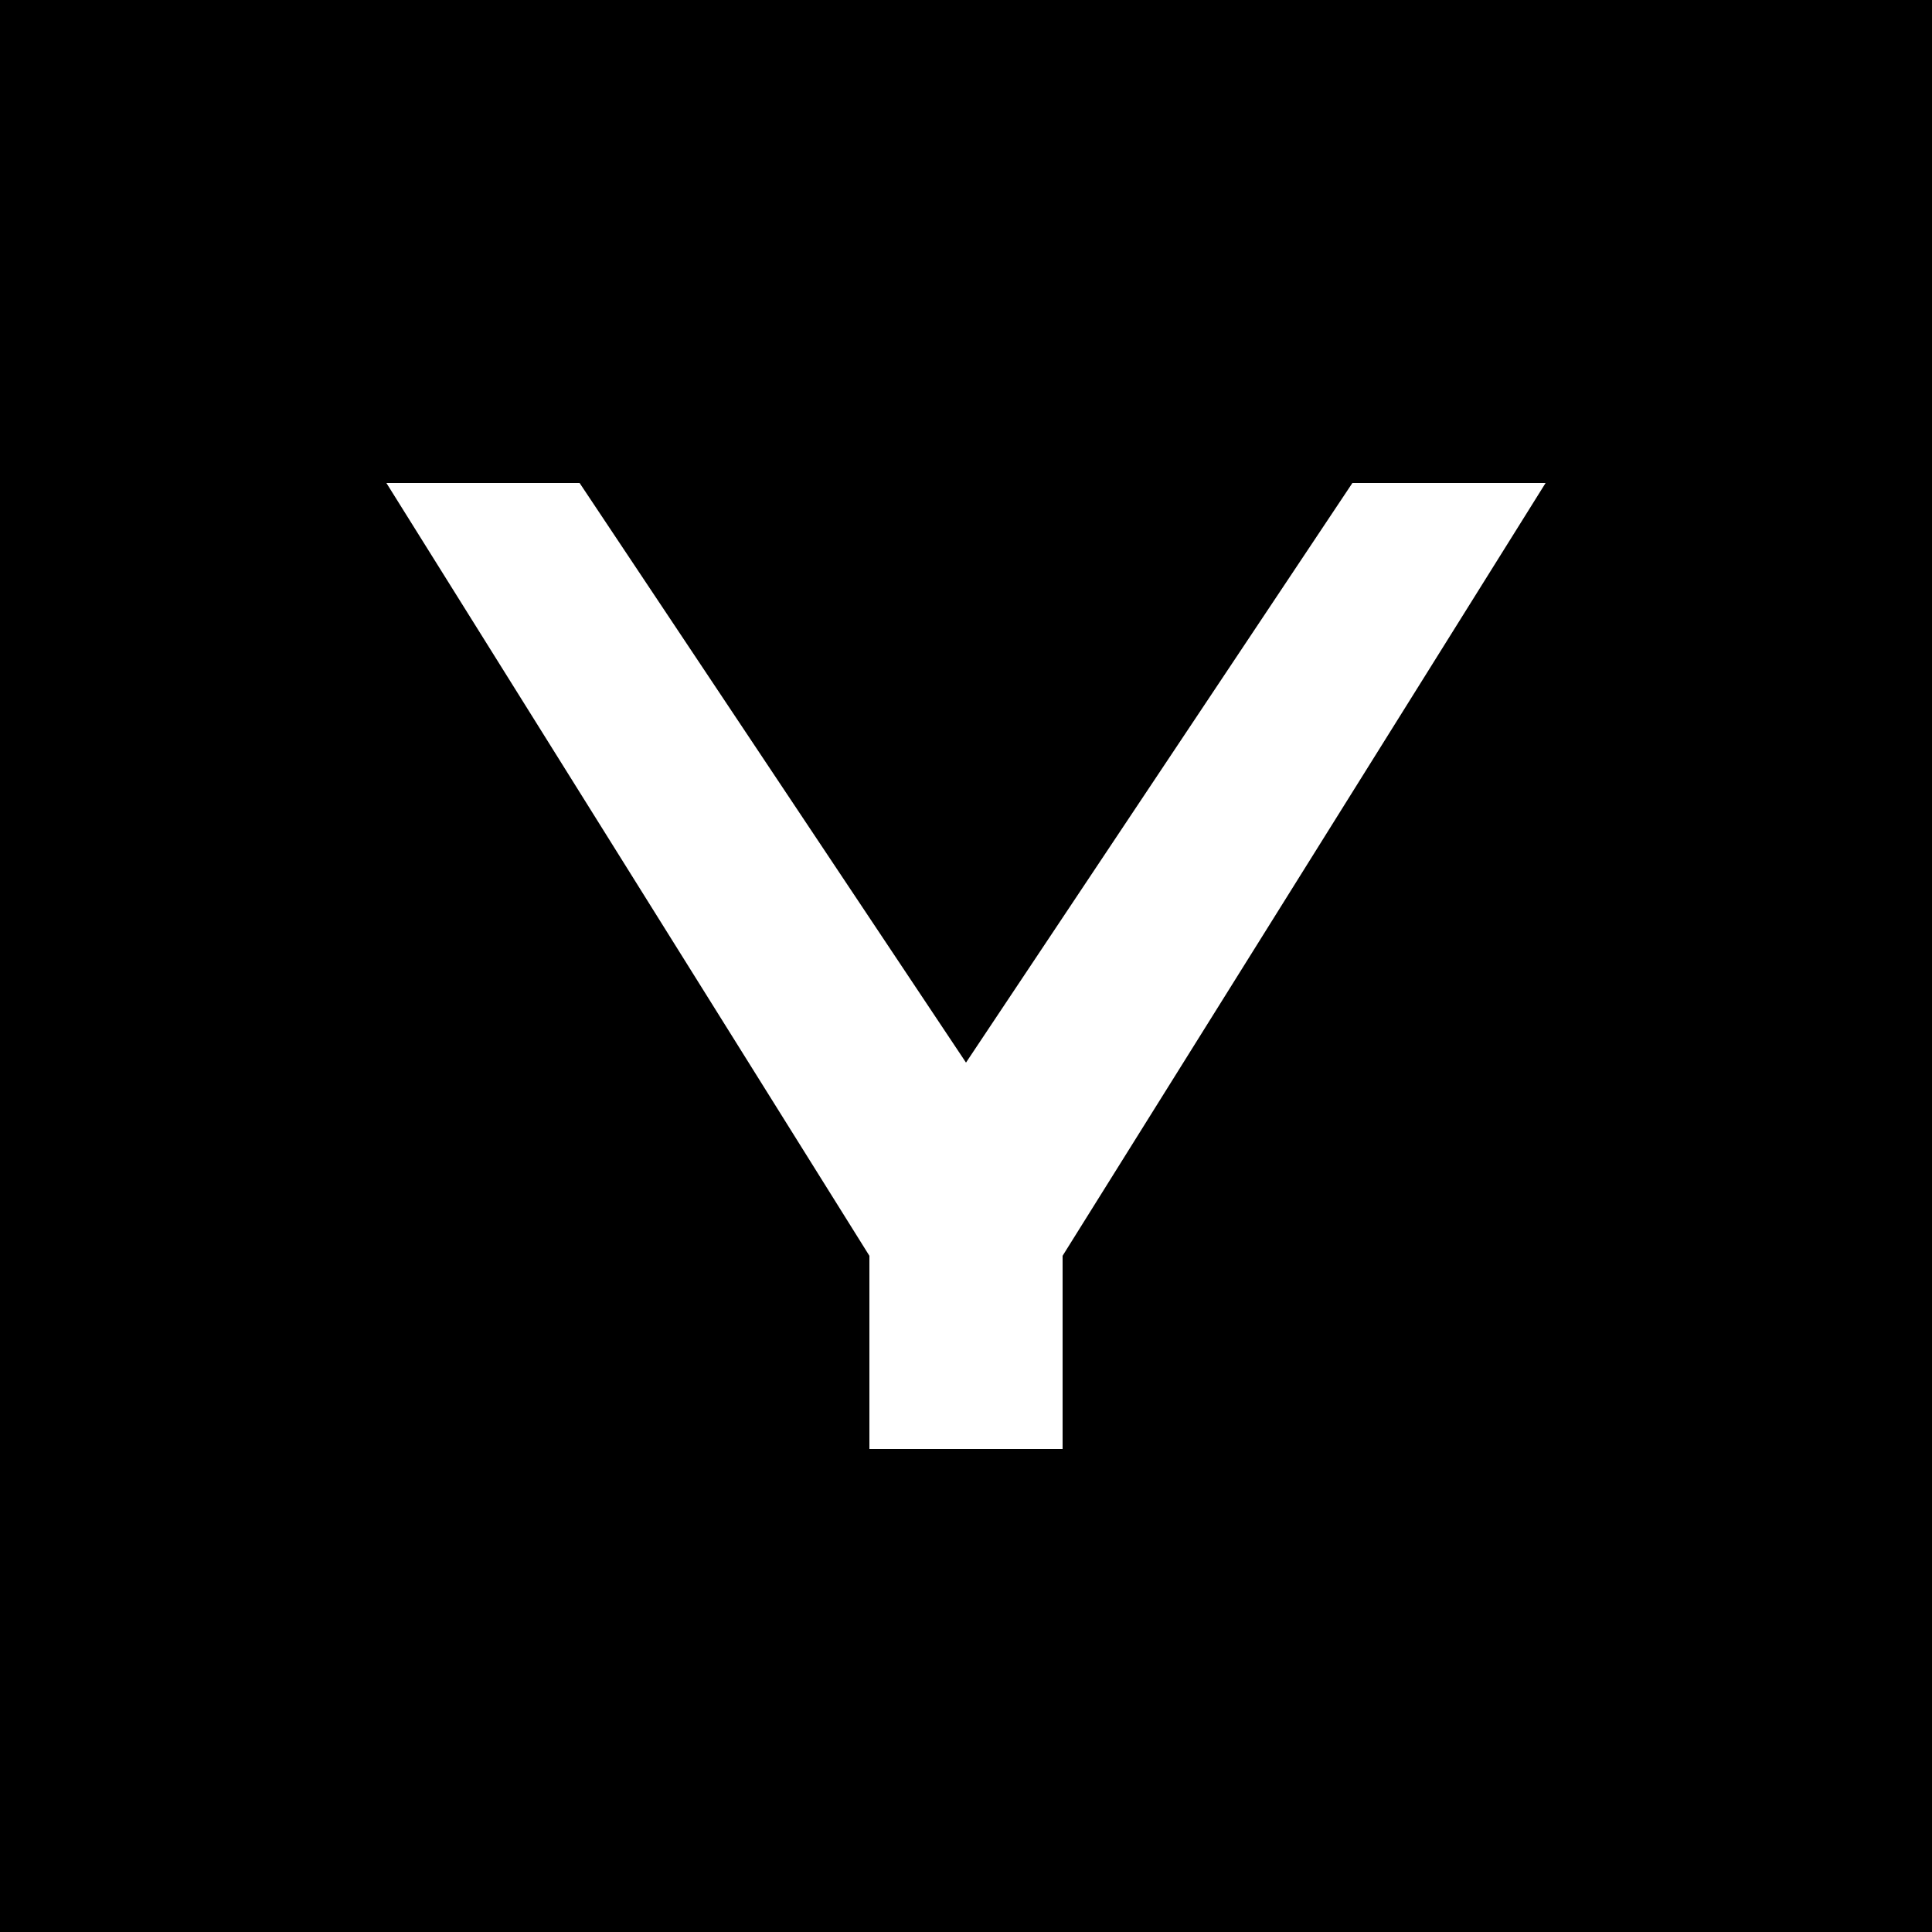
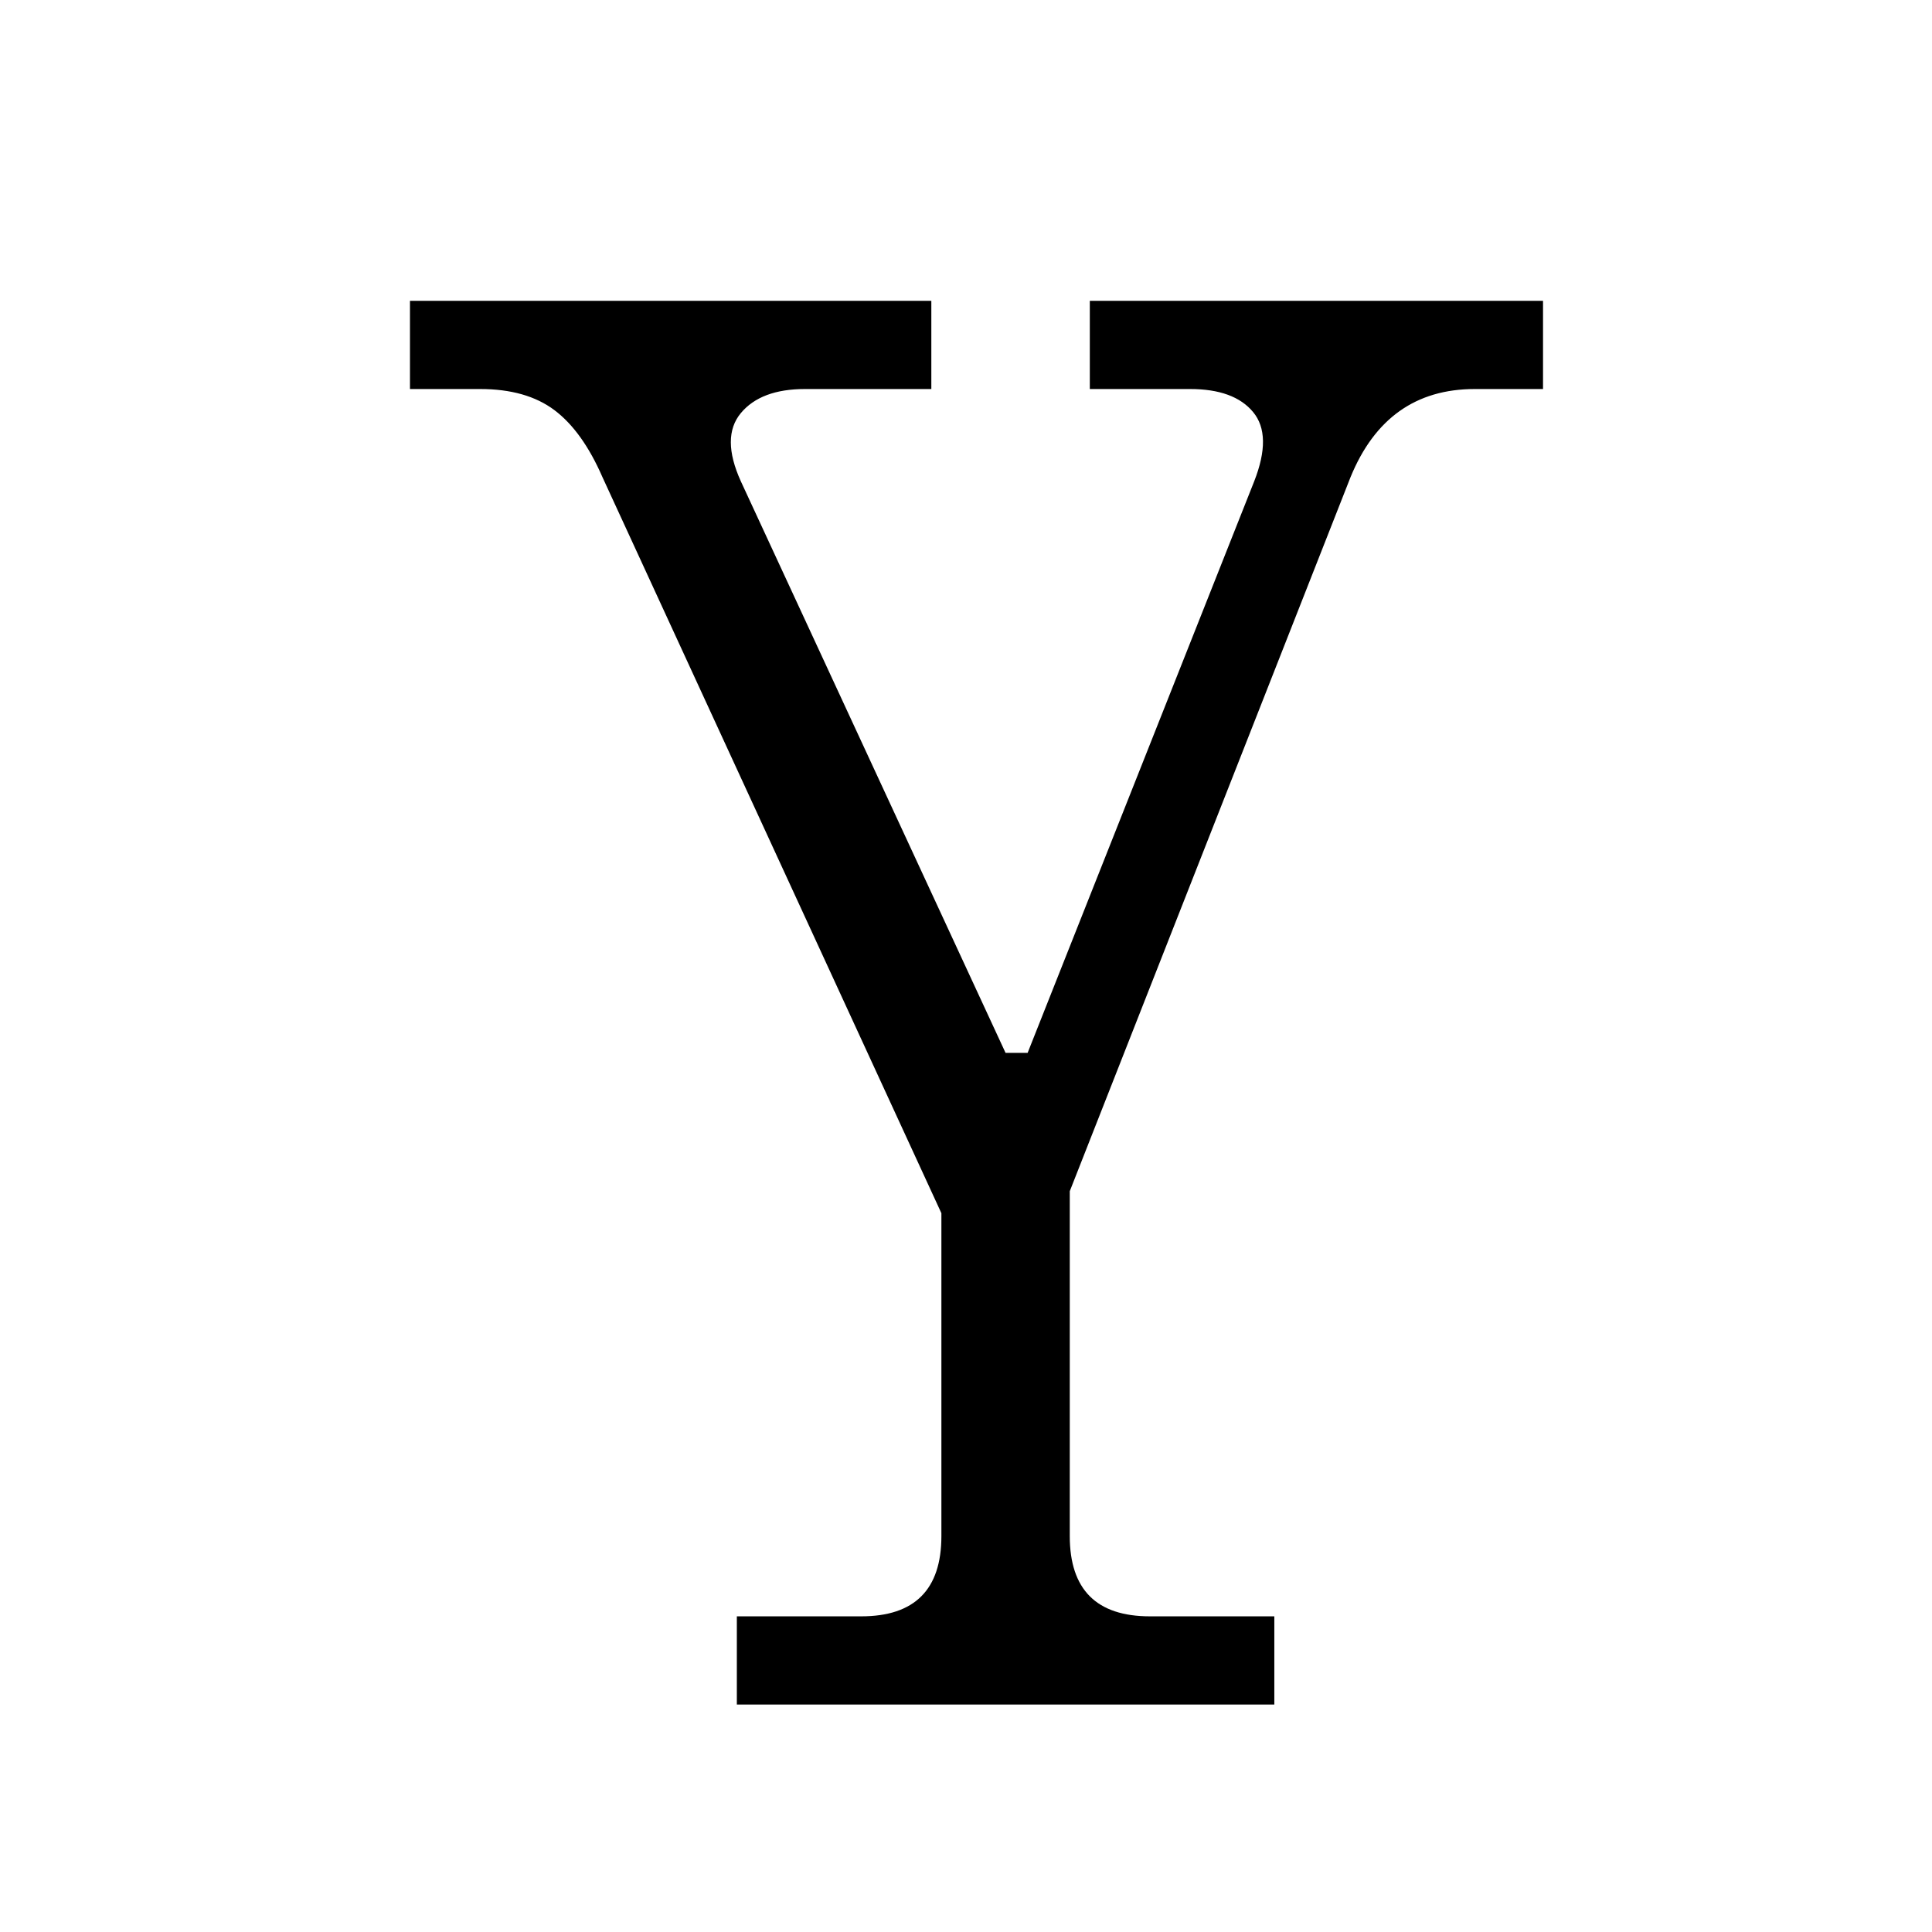
- <svg xmlns="http://www.w3.org/2000/svg" viewBox="0 0 100 100">
-   <rect width="100" height="100" fill="#000000" />
-   <path d="M 30 25 L 50 55 L 70 25 L 80 25 L 55 65 L 55 75 L 45 75 L 45 65 L 20 25 Z" fill="#FFFFFF" />
+ <svg xmlns="http://www.w3.org/2000/svg" width="512" zoomAndPan="magnify" viewBox="0 0 384 384" height="512" preserveAspectRatio="xMidYMid meet" version="1.0">
+   <defs>
+     <g />
+     <clipPath id="fbbdbadb14">
+       <path d="M 6 0.762 L 232 0.762 L 232 280 L 6 280 Z M 6 0.762 " clip-rule="nonzero" />
+     </clipPath>
+     <clipPath id="7639f8989d">
+       <rect x="0" width="238" y="0" height="325" />
+     </clipPath>
+   </defs>
+   <rect x="-38.4" width="460.8" fill="#ffffff" y="-38.4" height="460.8" fill-opacity="1" />
+   <rect x="-38.4" width="460.8" fill="#ffffff" y="-38.4" height="460.8" fill-opacity="1" />
+   <g transform="matrix(1, 0, 0, 1, 75, 59)">
+     <g clip-path="url(#7639f8989d)">
+       <g clip-path="url(#fbbdbadb14)">
+         <g fill="#000000" fill-opacity="1">
+           <g transform="translate(0.906483, 279.7906)">
+             <g>
+               <path d="M 140.703 -261.469 L 140.703 -279 L 230.781 -279 L 230.781 -261.469 L 217.219 -261.469 C 205.531 -261.469 197.297 -255.625 192.516 -243.938 L 136.719 -102.031 L 136.719 -33.484 C 136.719 -22.848 142.031 -17.531 152.656 -17.531 L 177.375 -17.531 L 177.375 0 L 70.547 0 L 70.547 -17.531 L 95.266 -17.531 C 105.891 -17.531 111.203 -22.848 111.203 -33.484 L 111.203 -97.656 L 43.844 -243.938 C 41.188 -250.039 38 -254.488 34.281 -257.281 C 30.562 -260.07 25.645 -261.469 19.531 -261.469 L 5.578 -261.469 L 5.578 -279 L 109.203 -279 L 109.203 -261.469 L 84.094 -261.469 C 78.25 -261.469 74 -259.875 71.344 -256.688 C 68.688 -253.5 68.688 -248.977 71.344 -243.125 L 123.953 -129.531 L 128.344 -129.531 L 173.375 -243.125 C 175.77 -249.238 175.703 -253.82 173.172 -256.875 C 170.648 -259.938 166.469 -261.469 160.625 -261.469 Z M 140.703 -261.469 " />
+             </g>
+           </g>
+         </g>
+       </g>
+     </g>
+   </g>
</svg>
